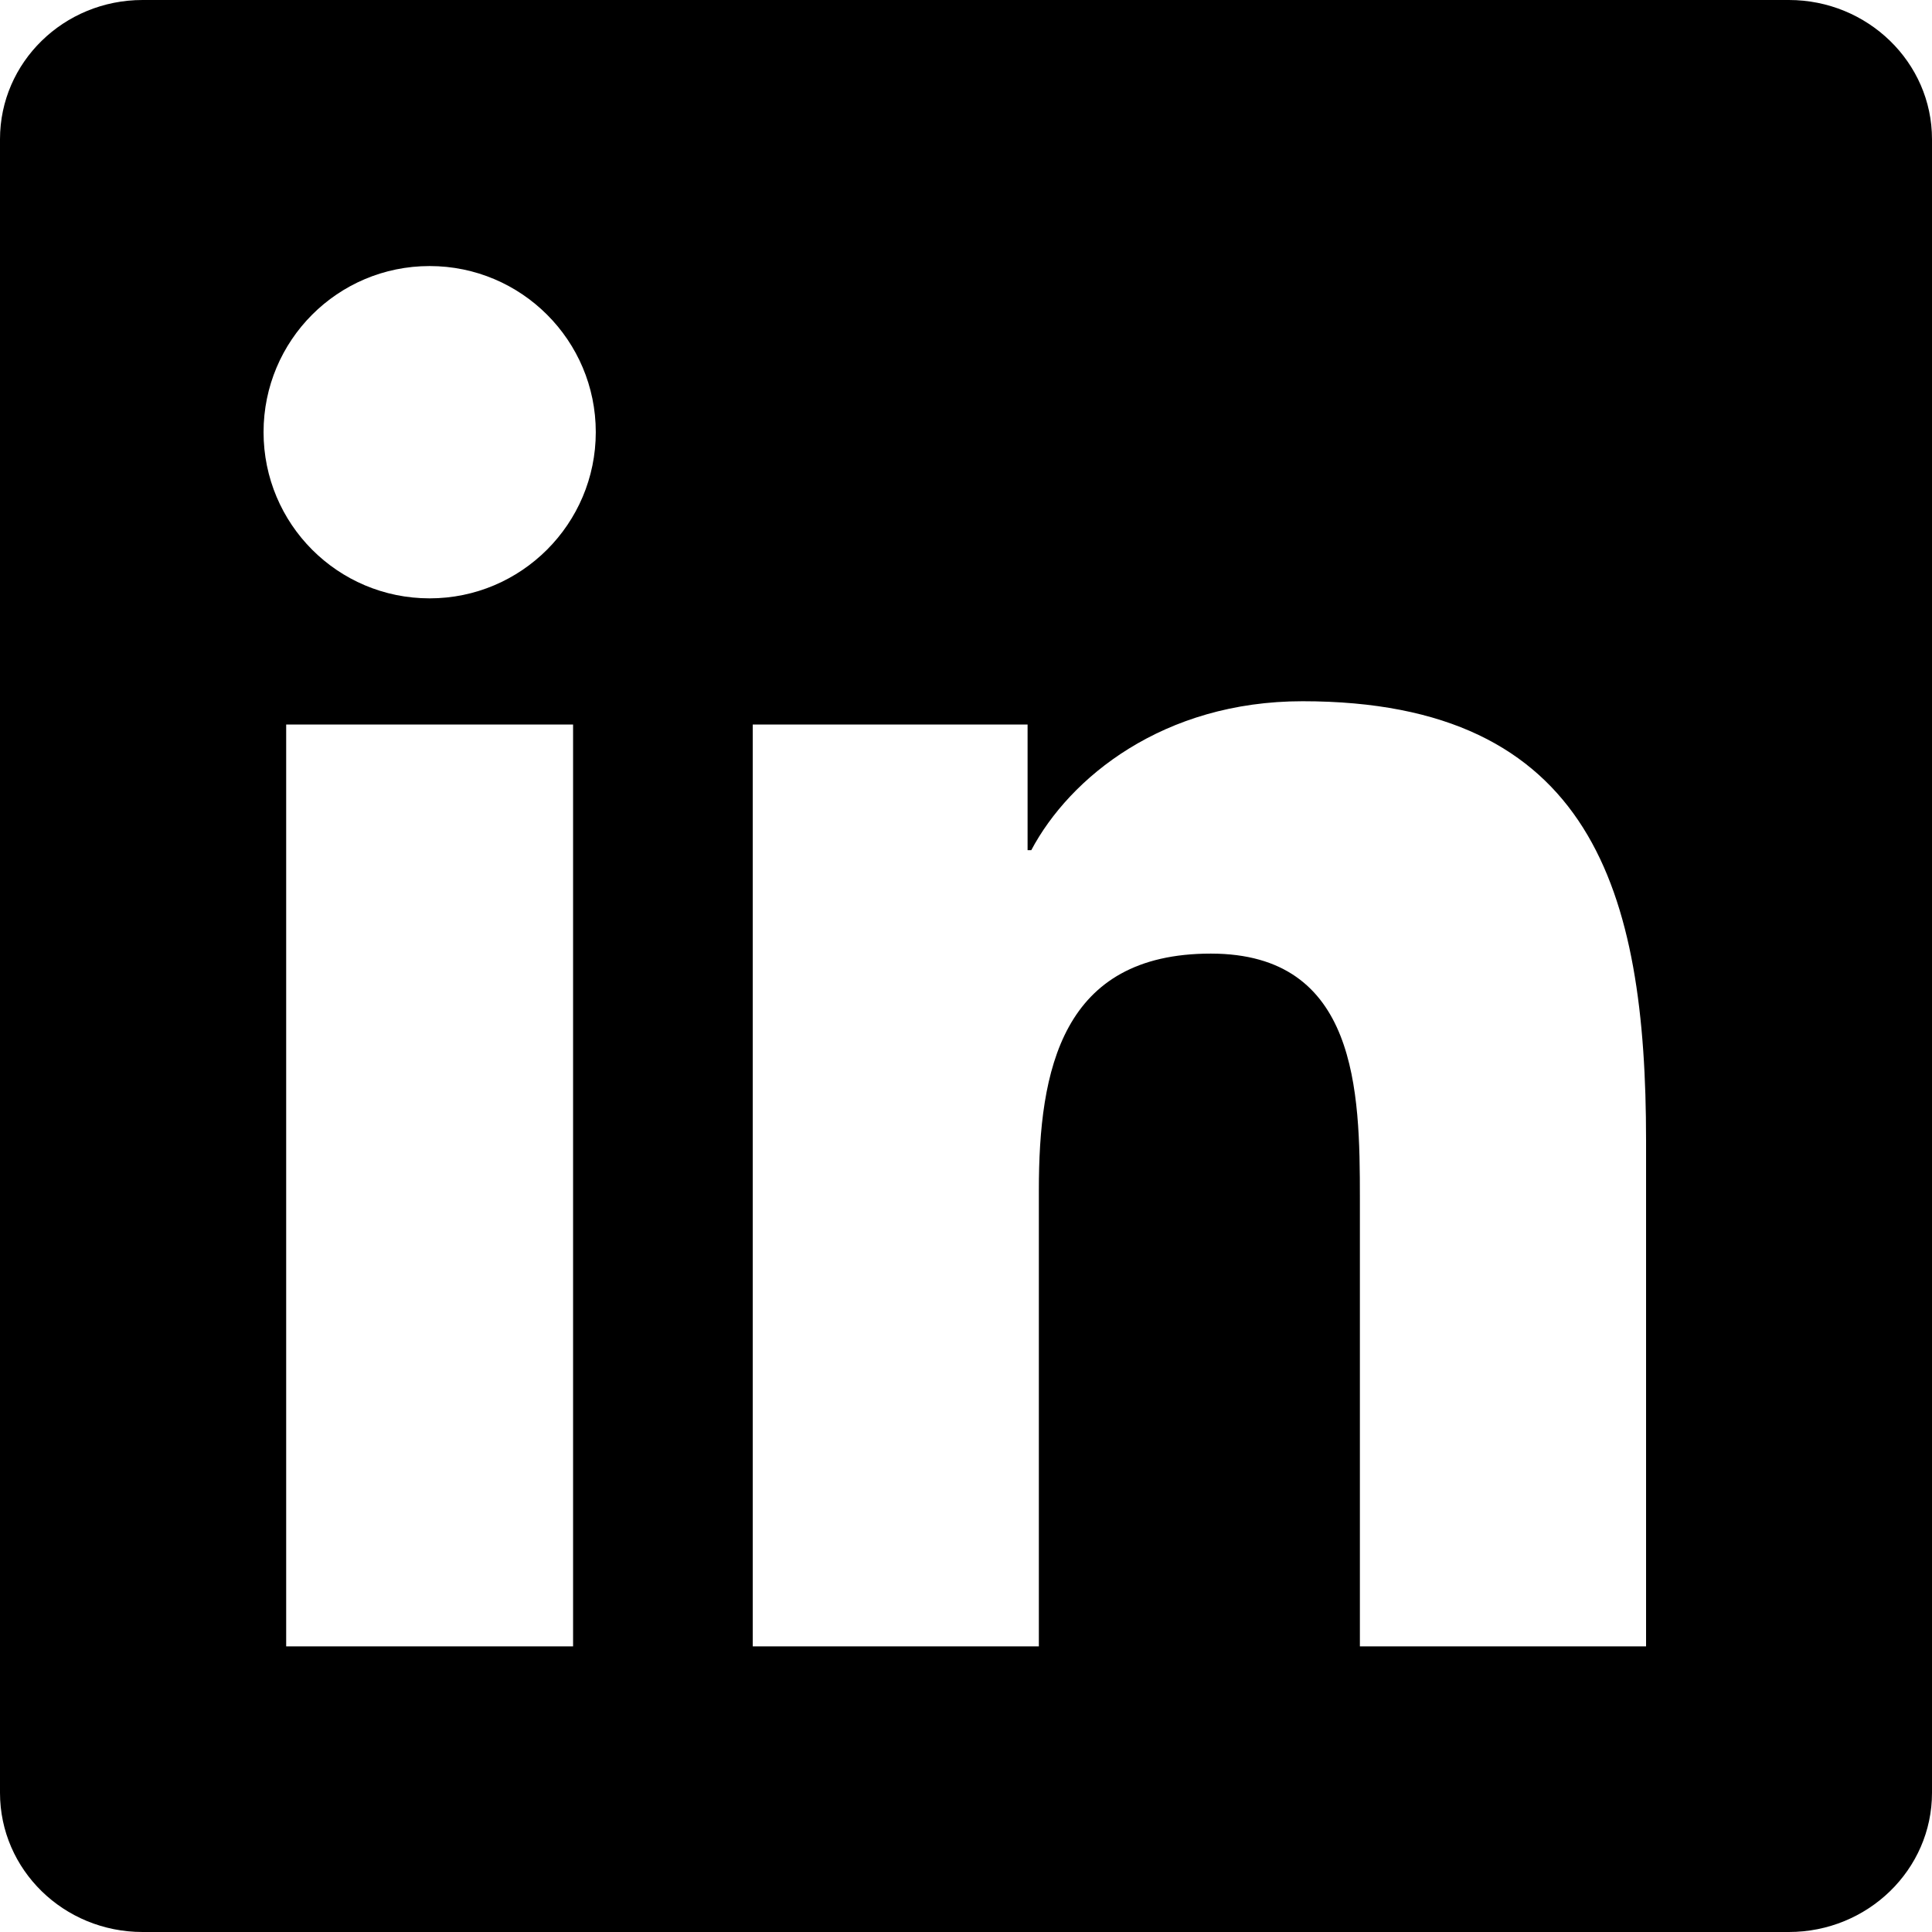
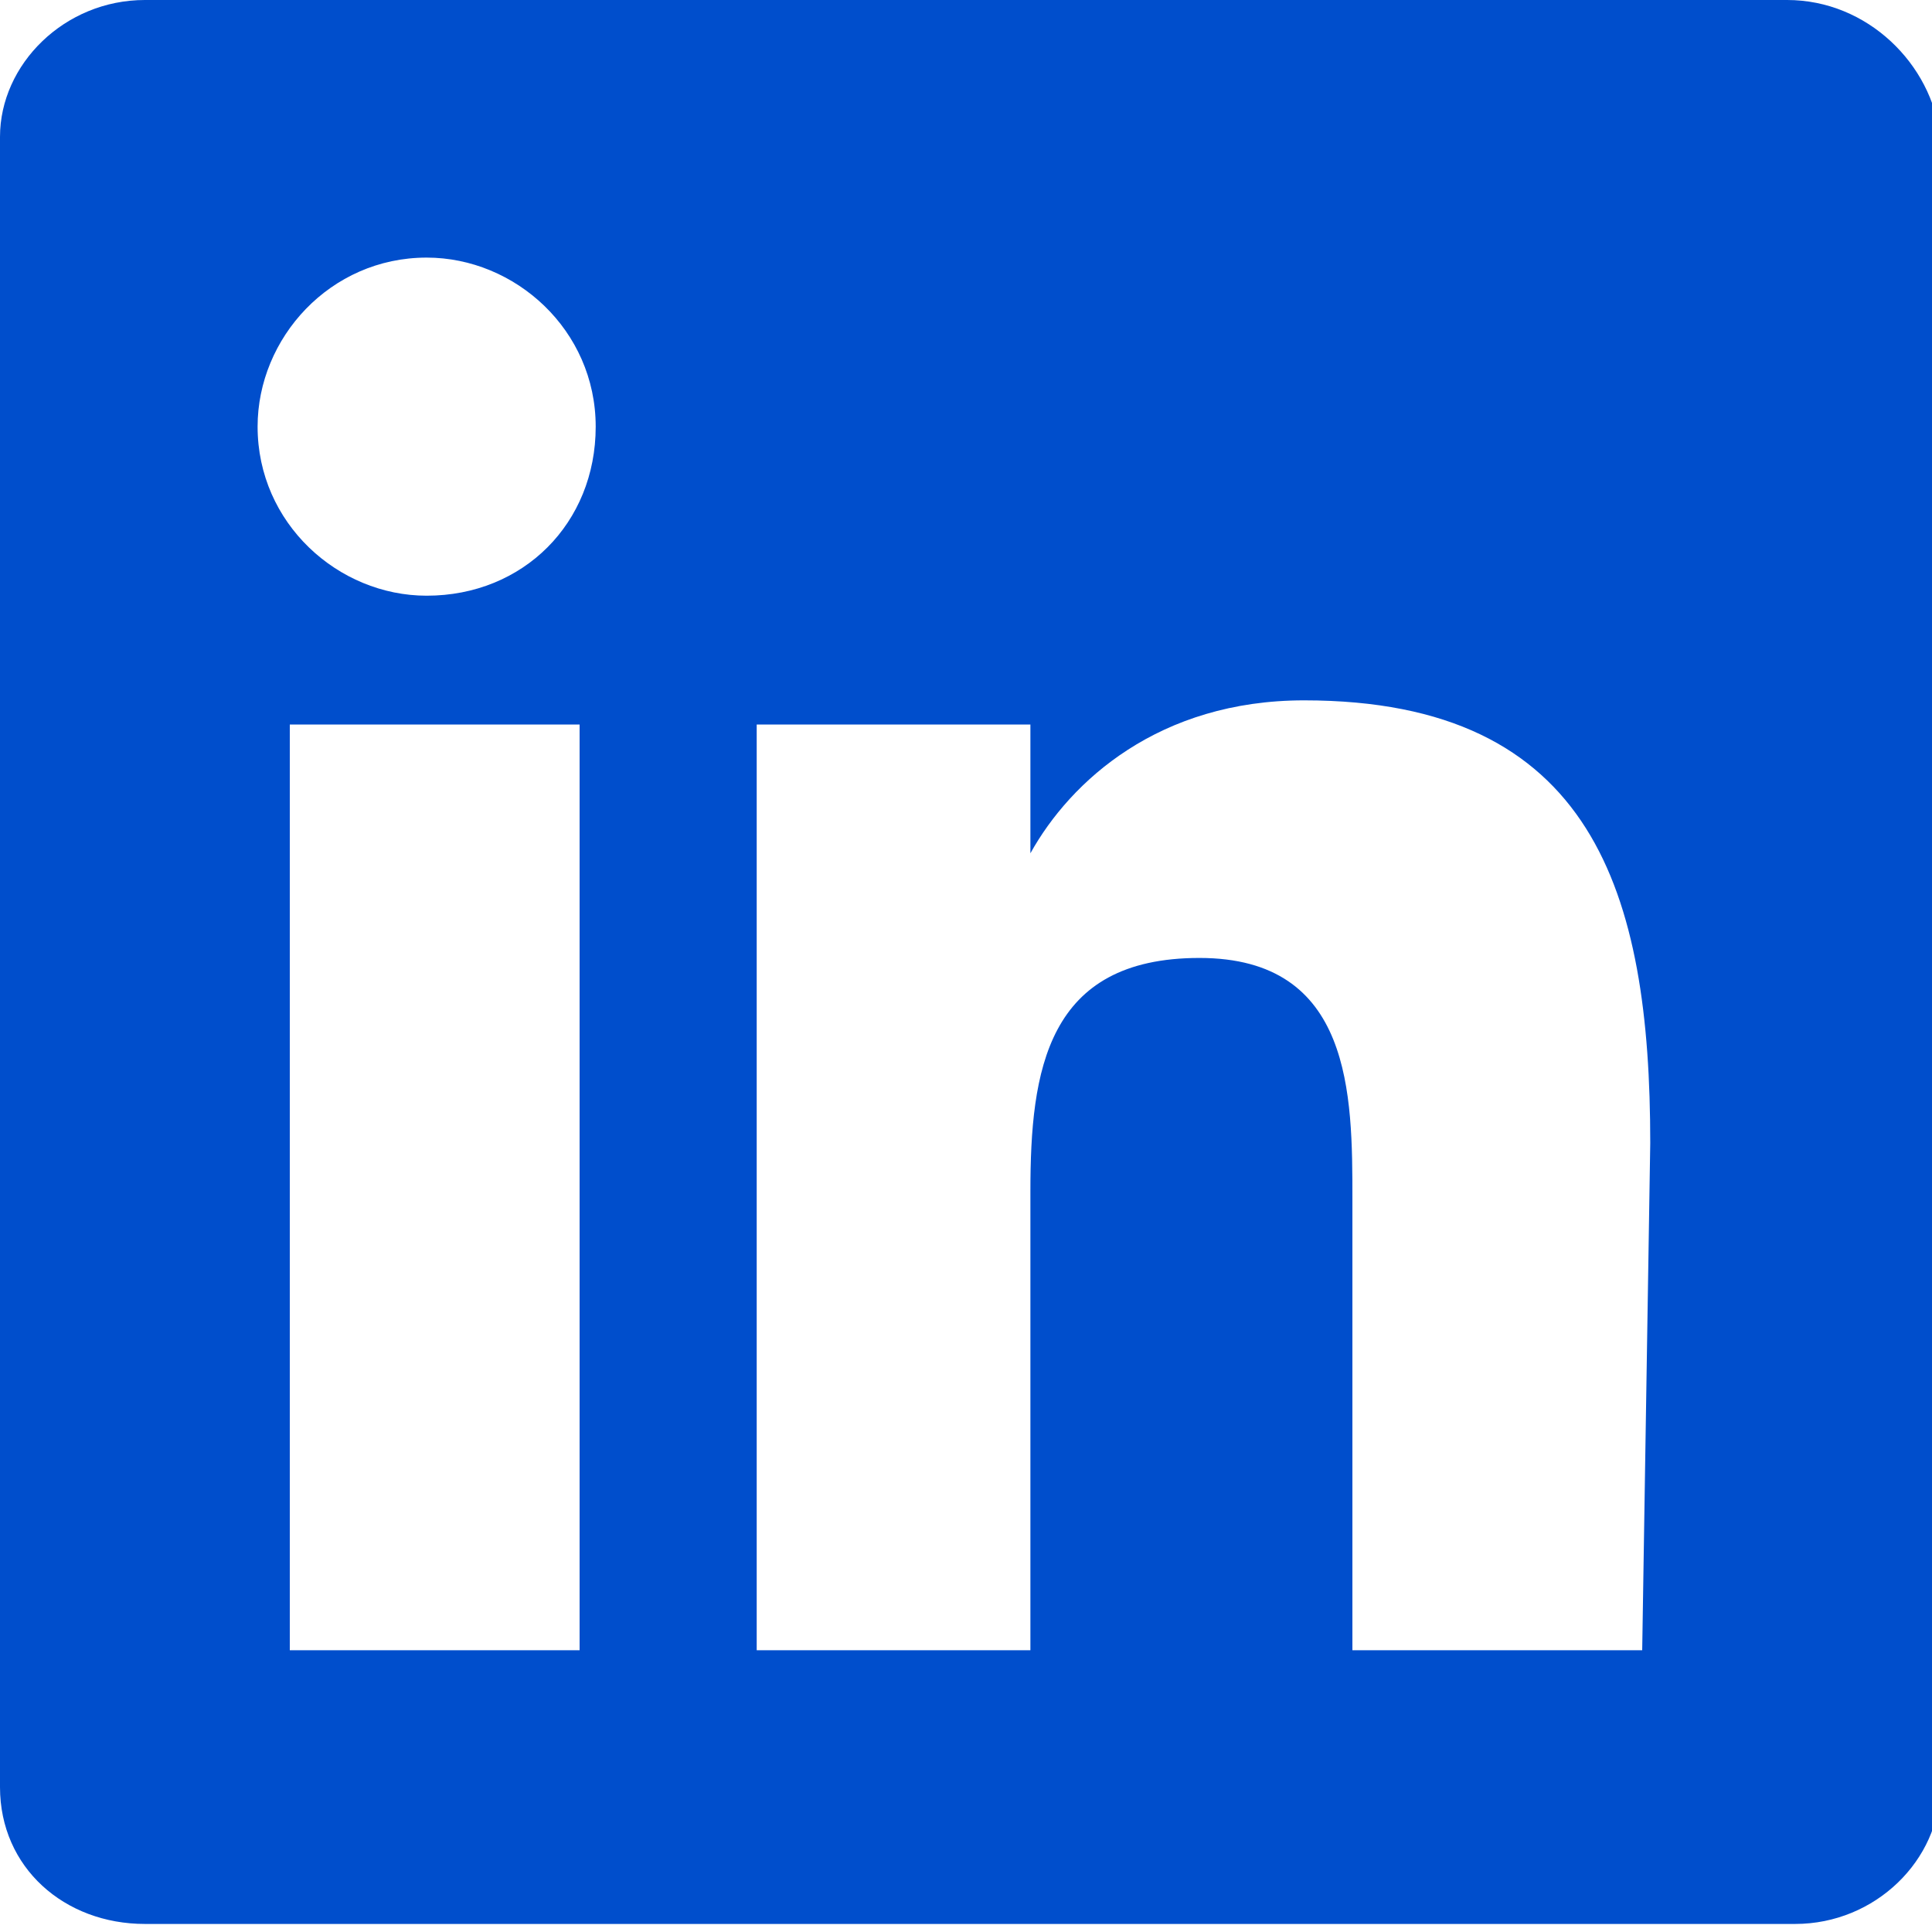
- <svg xmlns="http://www.w3.org/2000/svg" role="img" viewBox="0 0 24 24">
-   <path d="M20.447 20.452h-3.554v-5.569c0-1.328-.027-3.037-1.852-3.037-1.853 0-2.136 1.445-2.136 2.939v5.667H9.351V9h3.414v1.561h.046c.477-.9 1.637-1.85 3.37-1.85 3.601 0 4.267 2.37 4.267 5.455v6.286zM5.337 7.433c-1.144 0-2.063-.926-2.063-2.065 0-1.138.92-2.063 2.063-2.063 1.14 0 2.064.925 2.064 2.063 0 1.139-.925 2.065-2.064 2.065zm1.782 13.019H3.555V9h3.564v11.452zM22.225 0H1.771C.792 0 0 .774 0 1.729v20.542C0 23.227.792 24 1.771 24h20.451C23.2 24 24 23.227 24 22.271V1.729C24 .774 23.2 0 22.222 0h.003z" />
+ <svg xmlns="http://www.w3.org/2000/svg" version="1.1" id="Layer_1" x="0px" y="0px" viewBox="0 0 24 24" style="enable-background:new 0 0 24 24;" xml:space="preserve">
+   <style type="text/css">
+ 	.st0{fill:#004ECC;}
+ </style>
+   <path class="st0" d="M20.4,20.5h-3.6v-5.6c0-1.3,0-3-1.9-3c-1.9,0-2.1,1.4-2.1,2.9v5.7H9.4V9h3.4v1.6h0c0.5-0.9,1.6-1.9,3.4-1.9  c3.6,0,4.3,2.4,4.3,5.5L20.4,20.5L20.4,20.5z M5.3,7.4c-1.1,0-2.1-0.9-2.1-2.1c0-1.1,0.9-2.1,2.1-2.1c1.1,0,2.1,0.9,2.1,2.1  C7.4,6.5,6.5,7.4,5.3,7.4z M7.1,20.5H3.6V9h3.6V20.5z M22.2,0H1.8C0.8,0,0,0.8,0,1.7v20.5c0,1,0.8,1.7,1.8,1.7h20.5  c1,0,1.8-0.8,1.8-1.7V1.7C24,0.8,23.2,0,22.2,0L22.2,0z" />
</svg>
